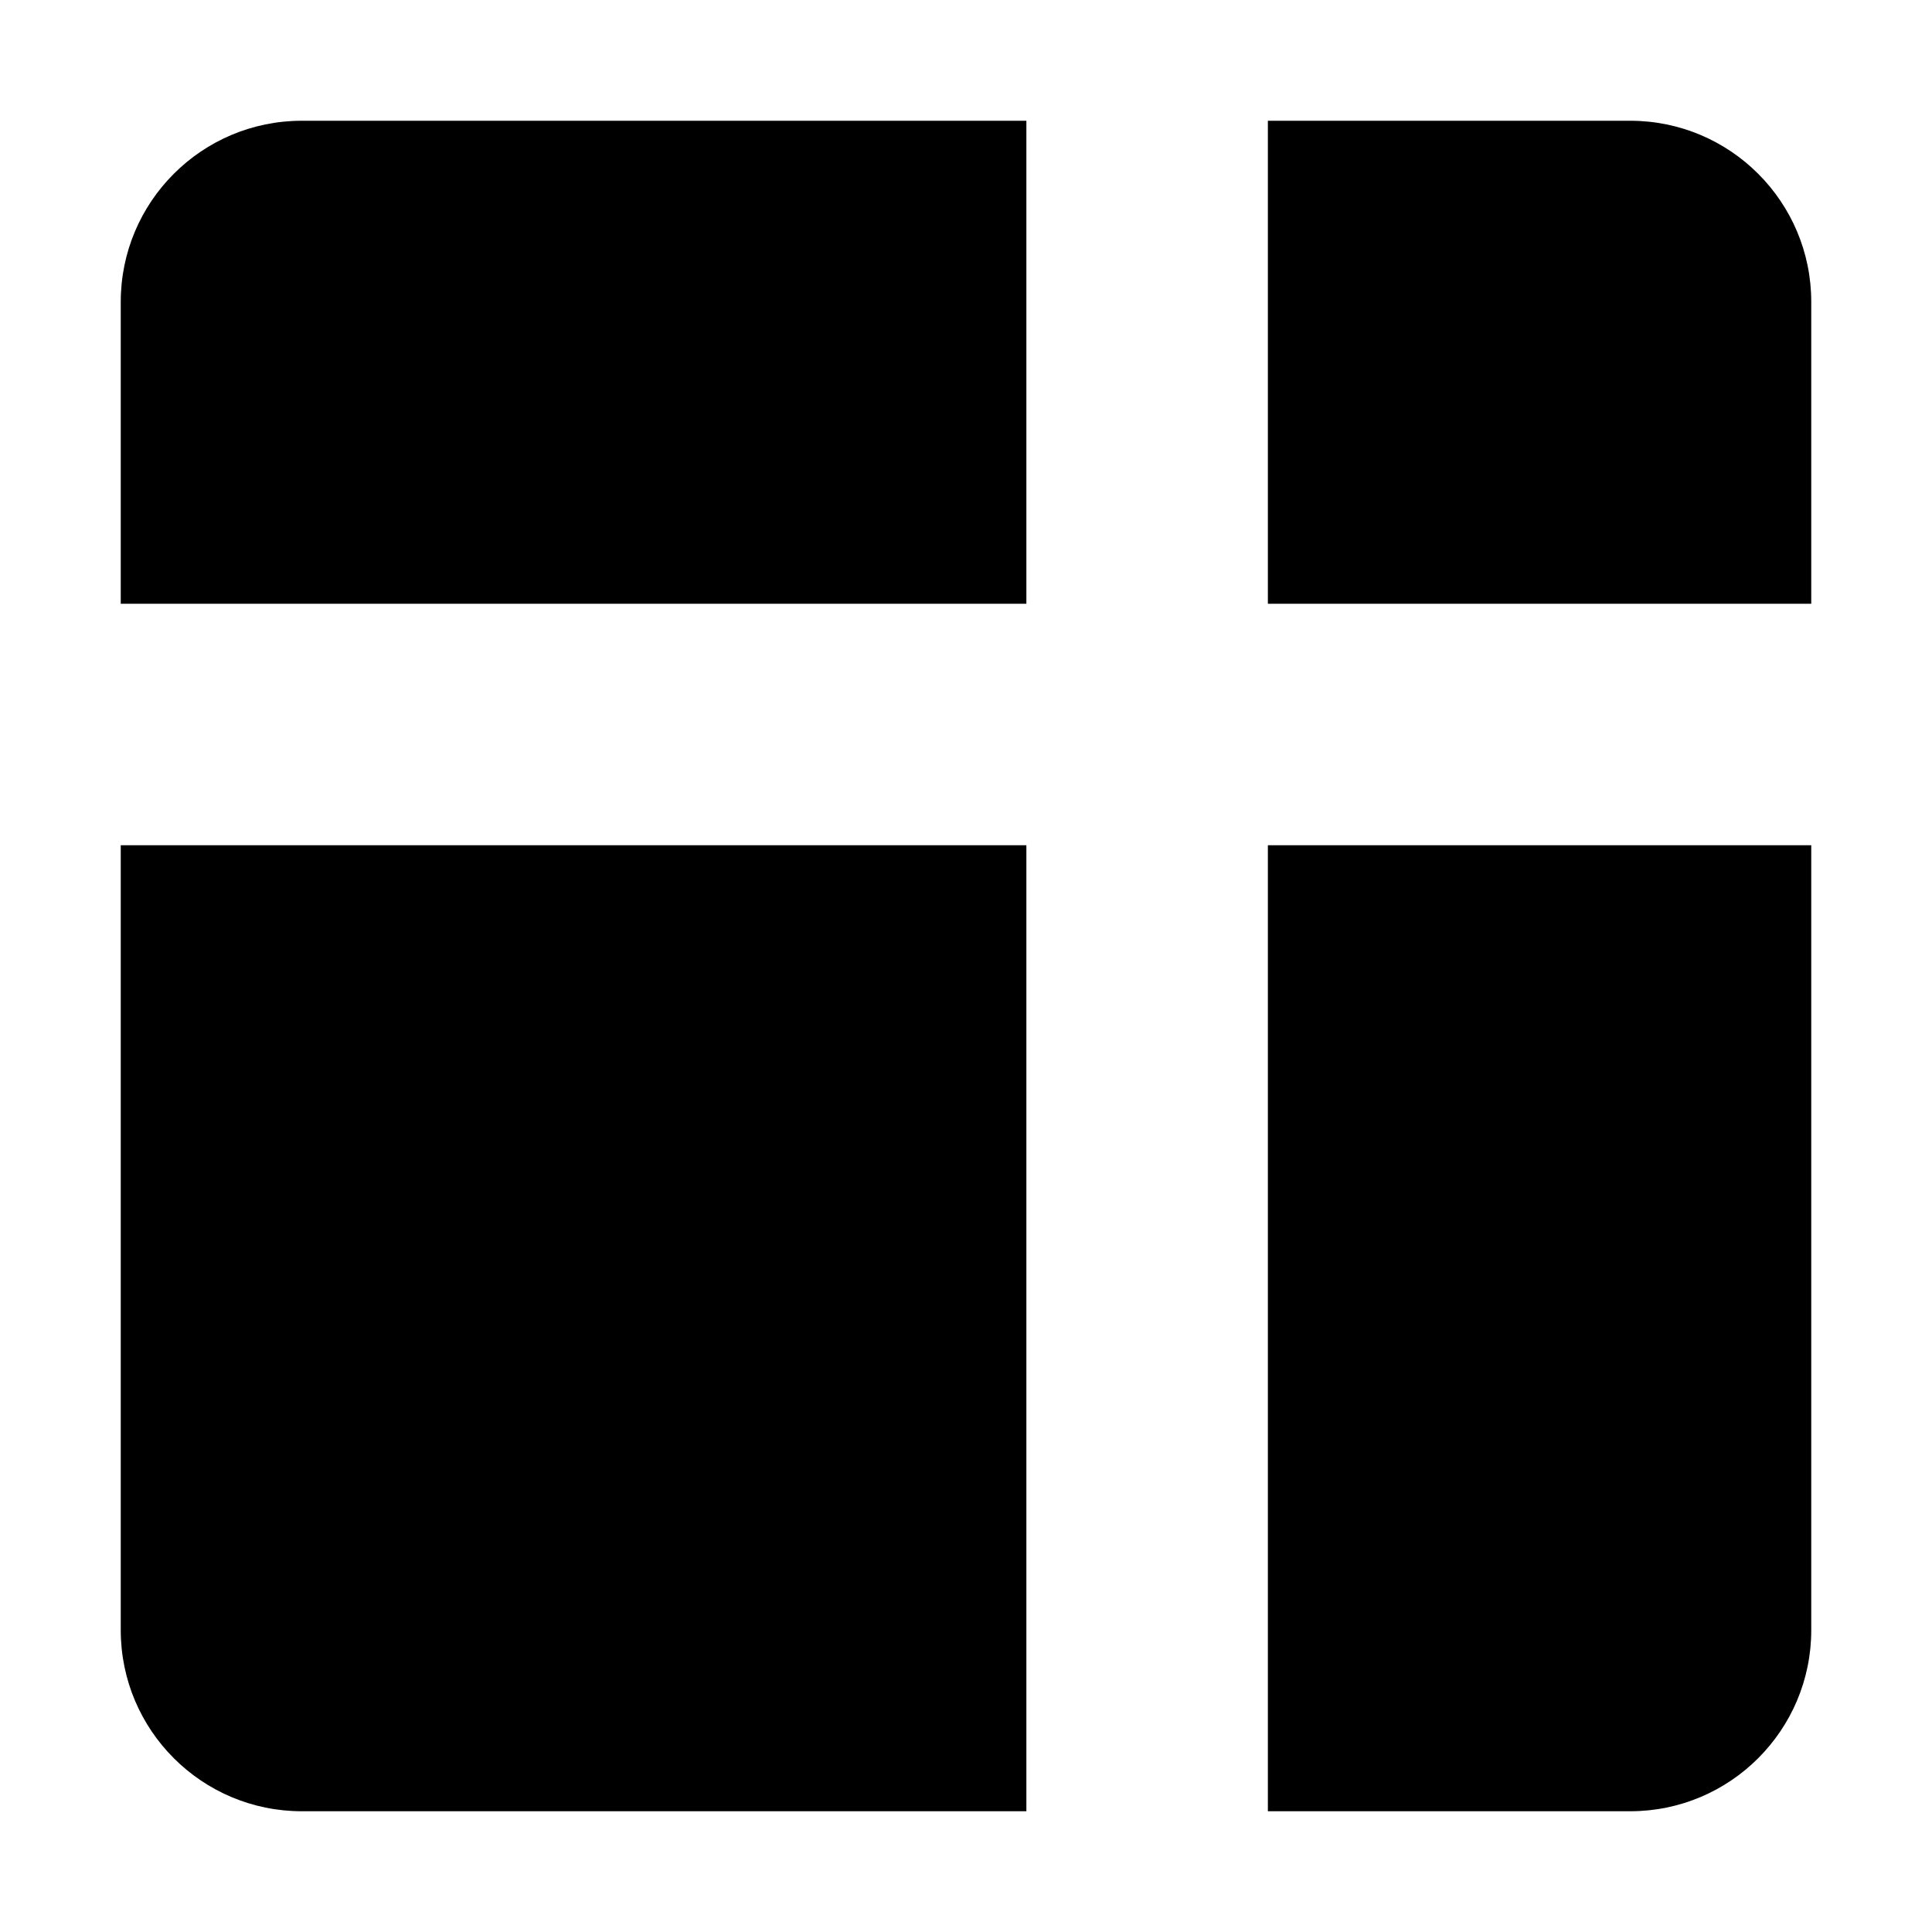
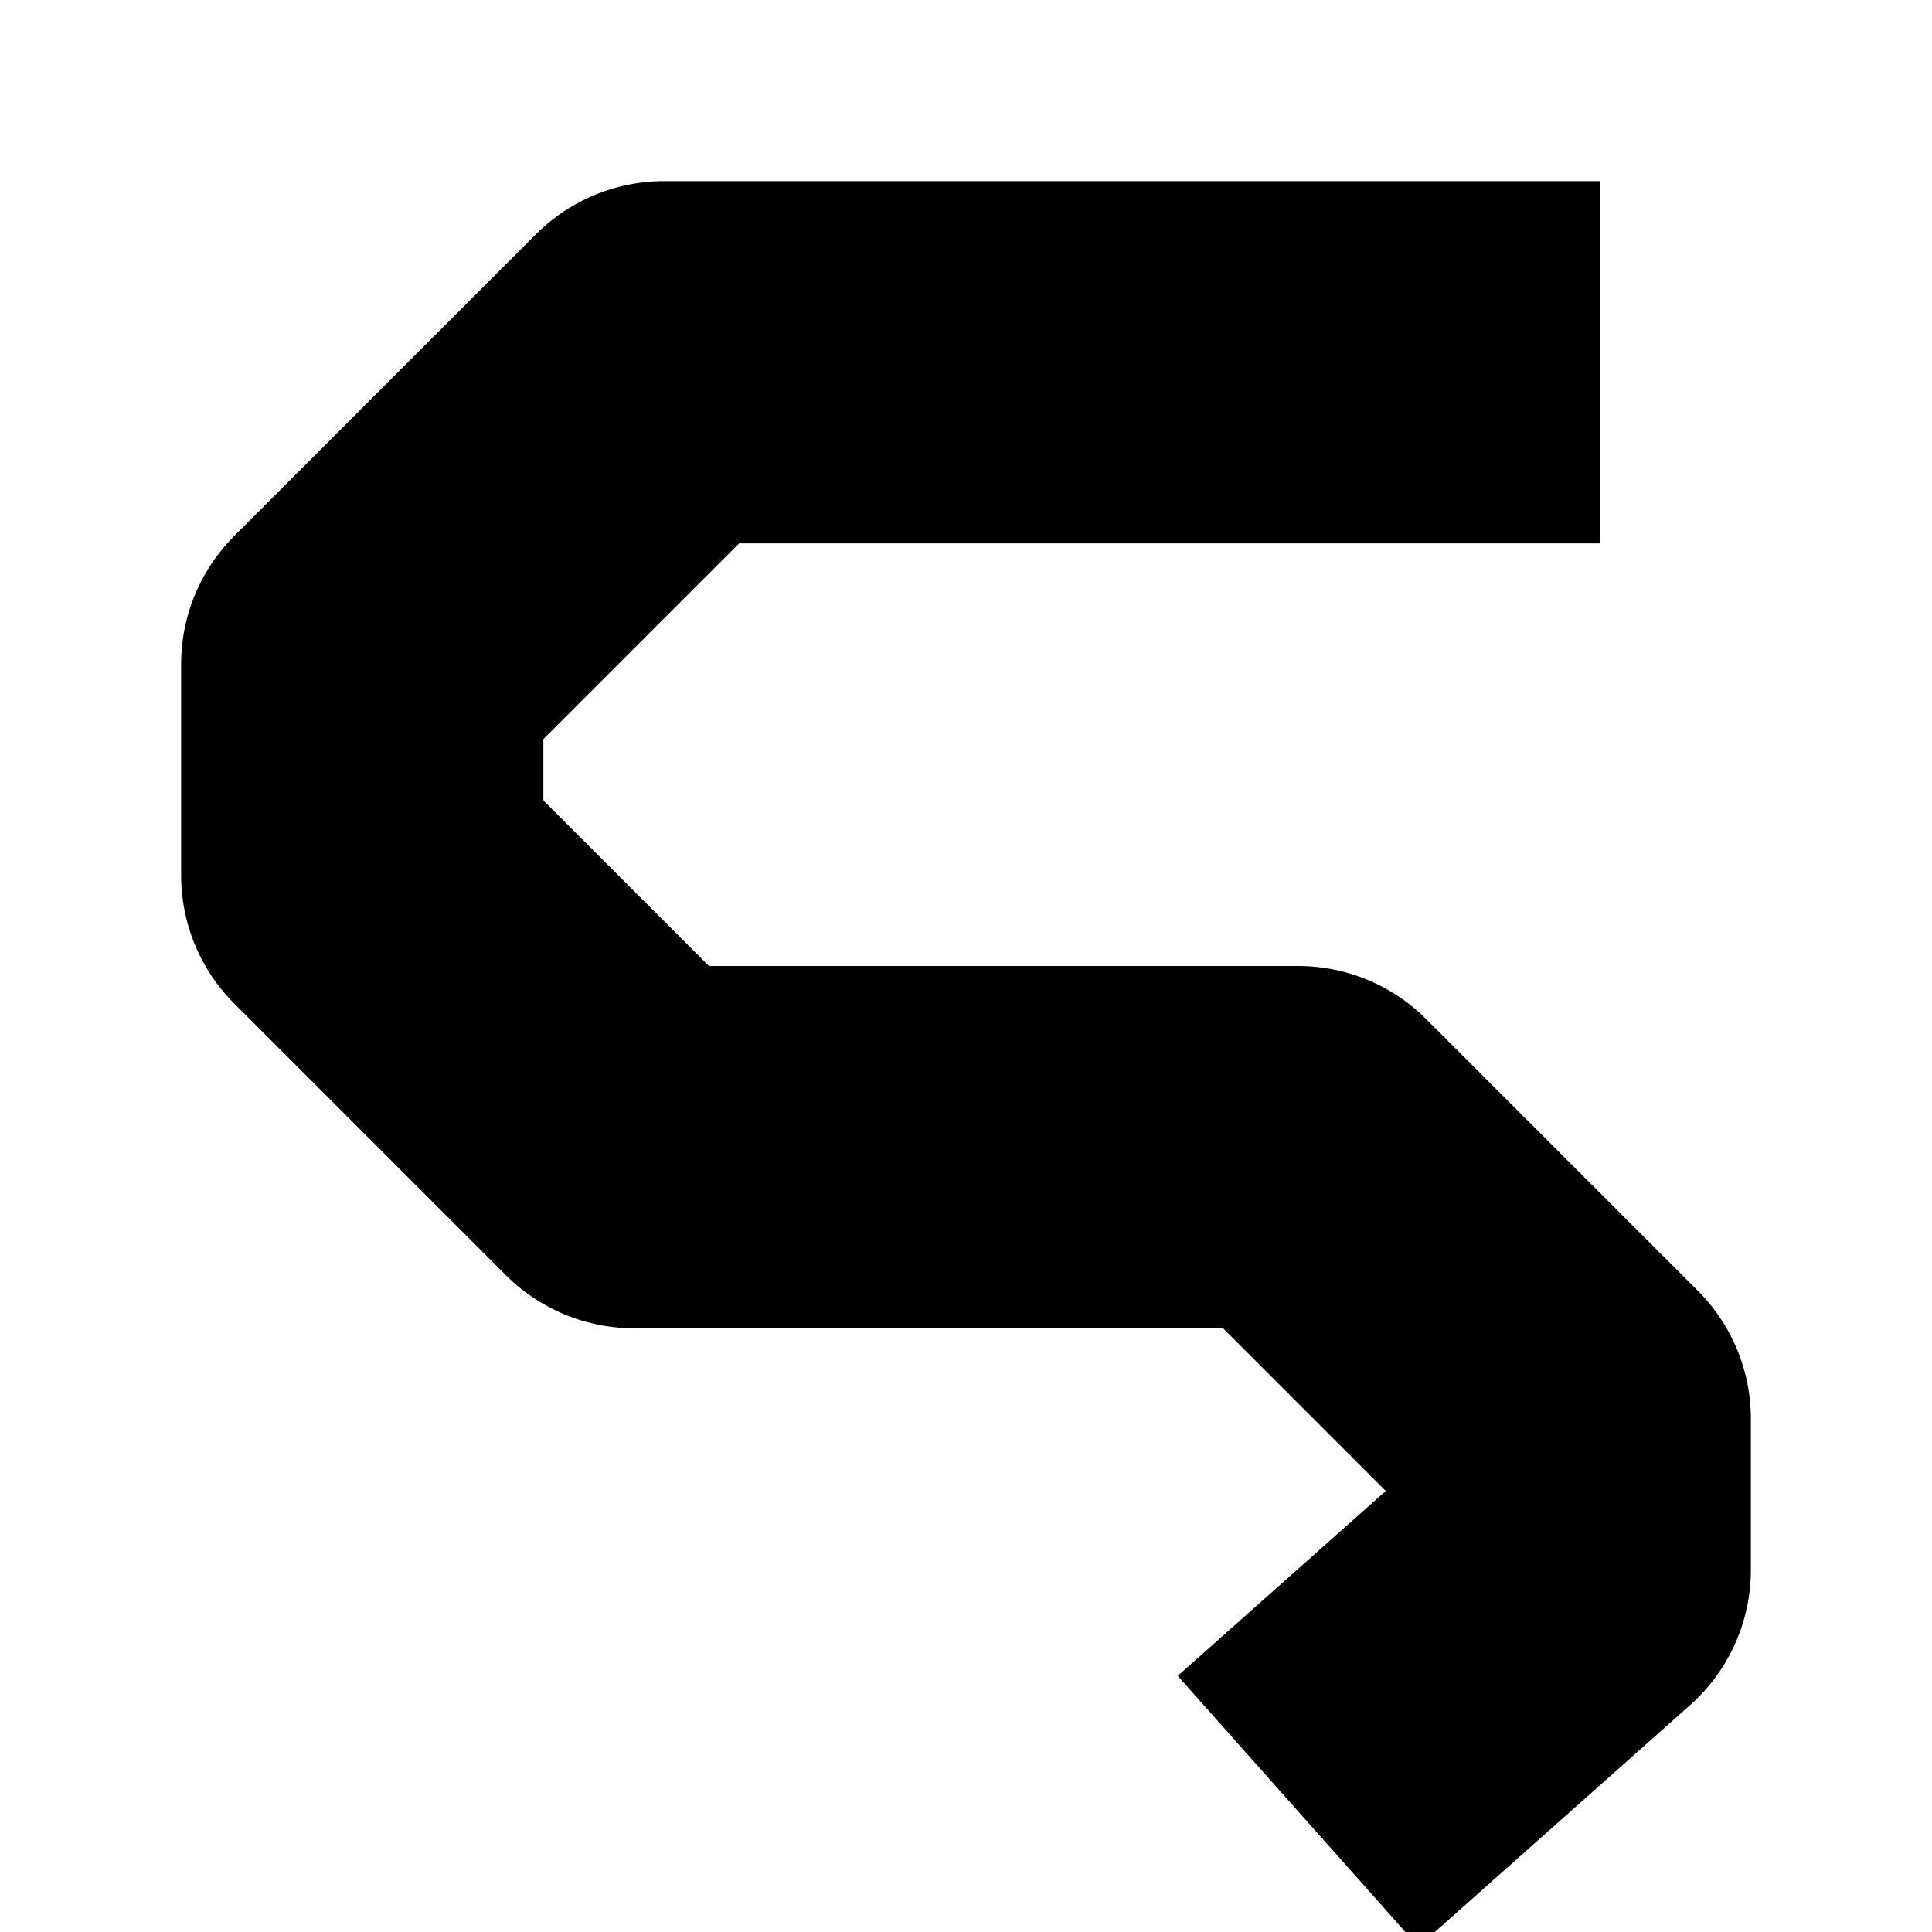
<svg xmlns="http://www.w3.org/2000/svg" viewBox="0 0 64 64" width="64" height="64" role="img" aria-label="SARTU">
-   <g fill="currentColor">
-     <path d="M10 4h24v16H4V10a6 6 0 0 1 6-6z" />
-     <path d="M42 4h12a6 6 0 0 1 6 6v10H42z" />
-     <path d="M4 28h30v32H10a6 6 0 0 1-6-6z" />
-     <path d="M42 28h18v26a6 6 0 0 1-6 6H42z" />
-   </g>
+   <polyline points="53,12 22,12 12,22 12,29 21,38 43,38 52,47 52,52 43,60" fill="none" stroke="currentColor" stroke-width="12" stroke-linejoin="round" stroke-linecap="butt" />
</svg>
